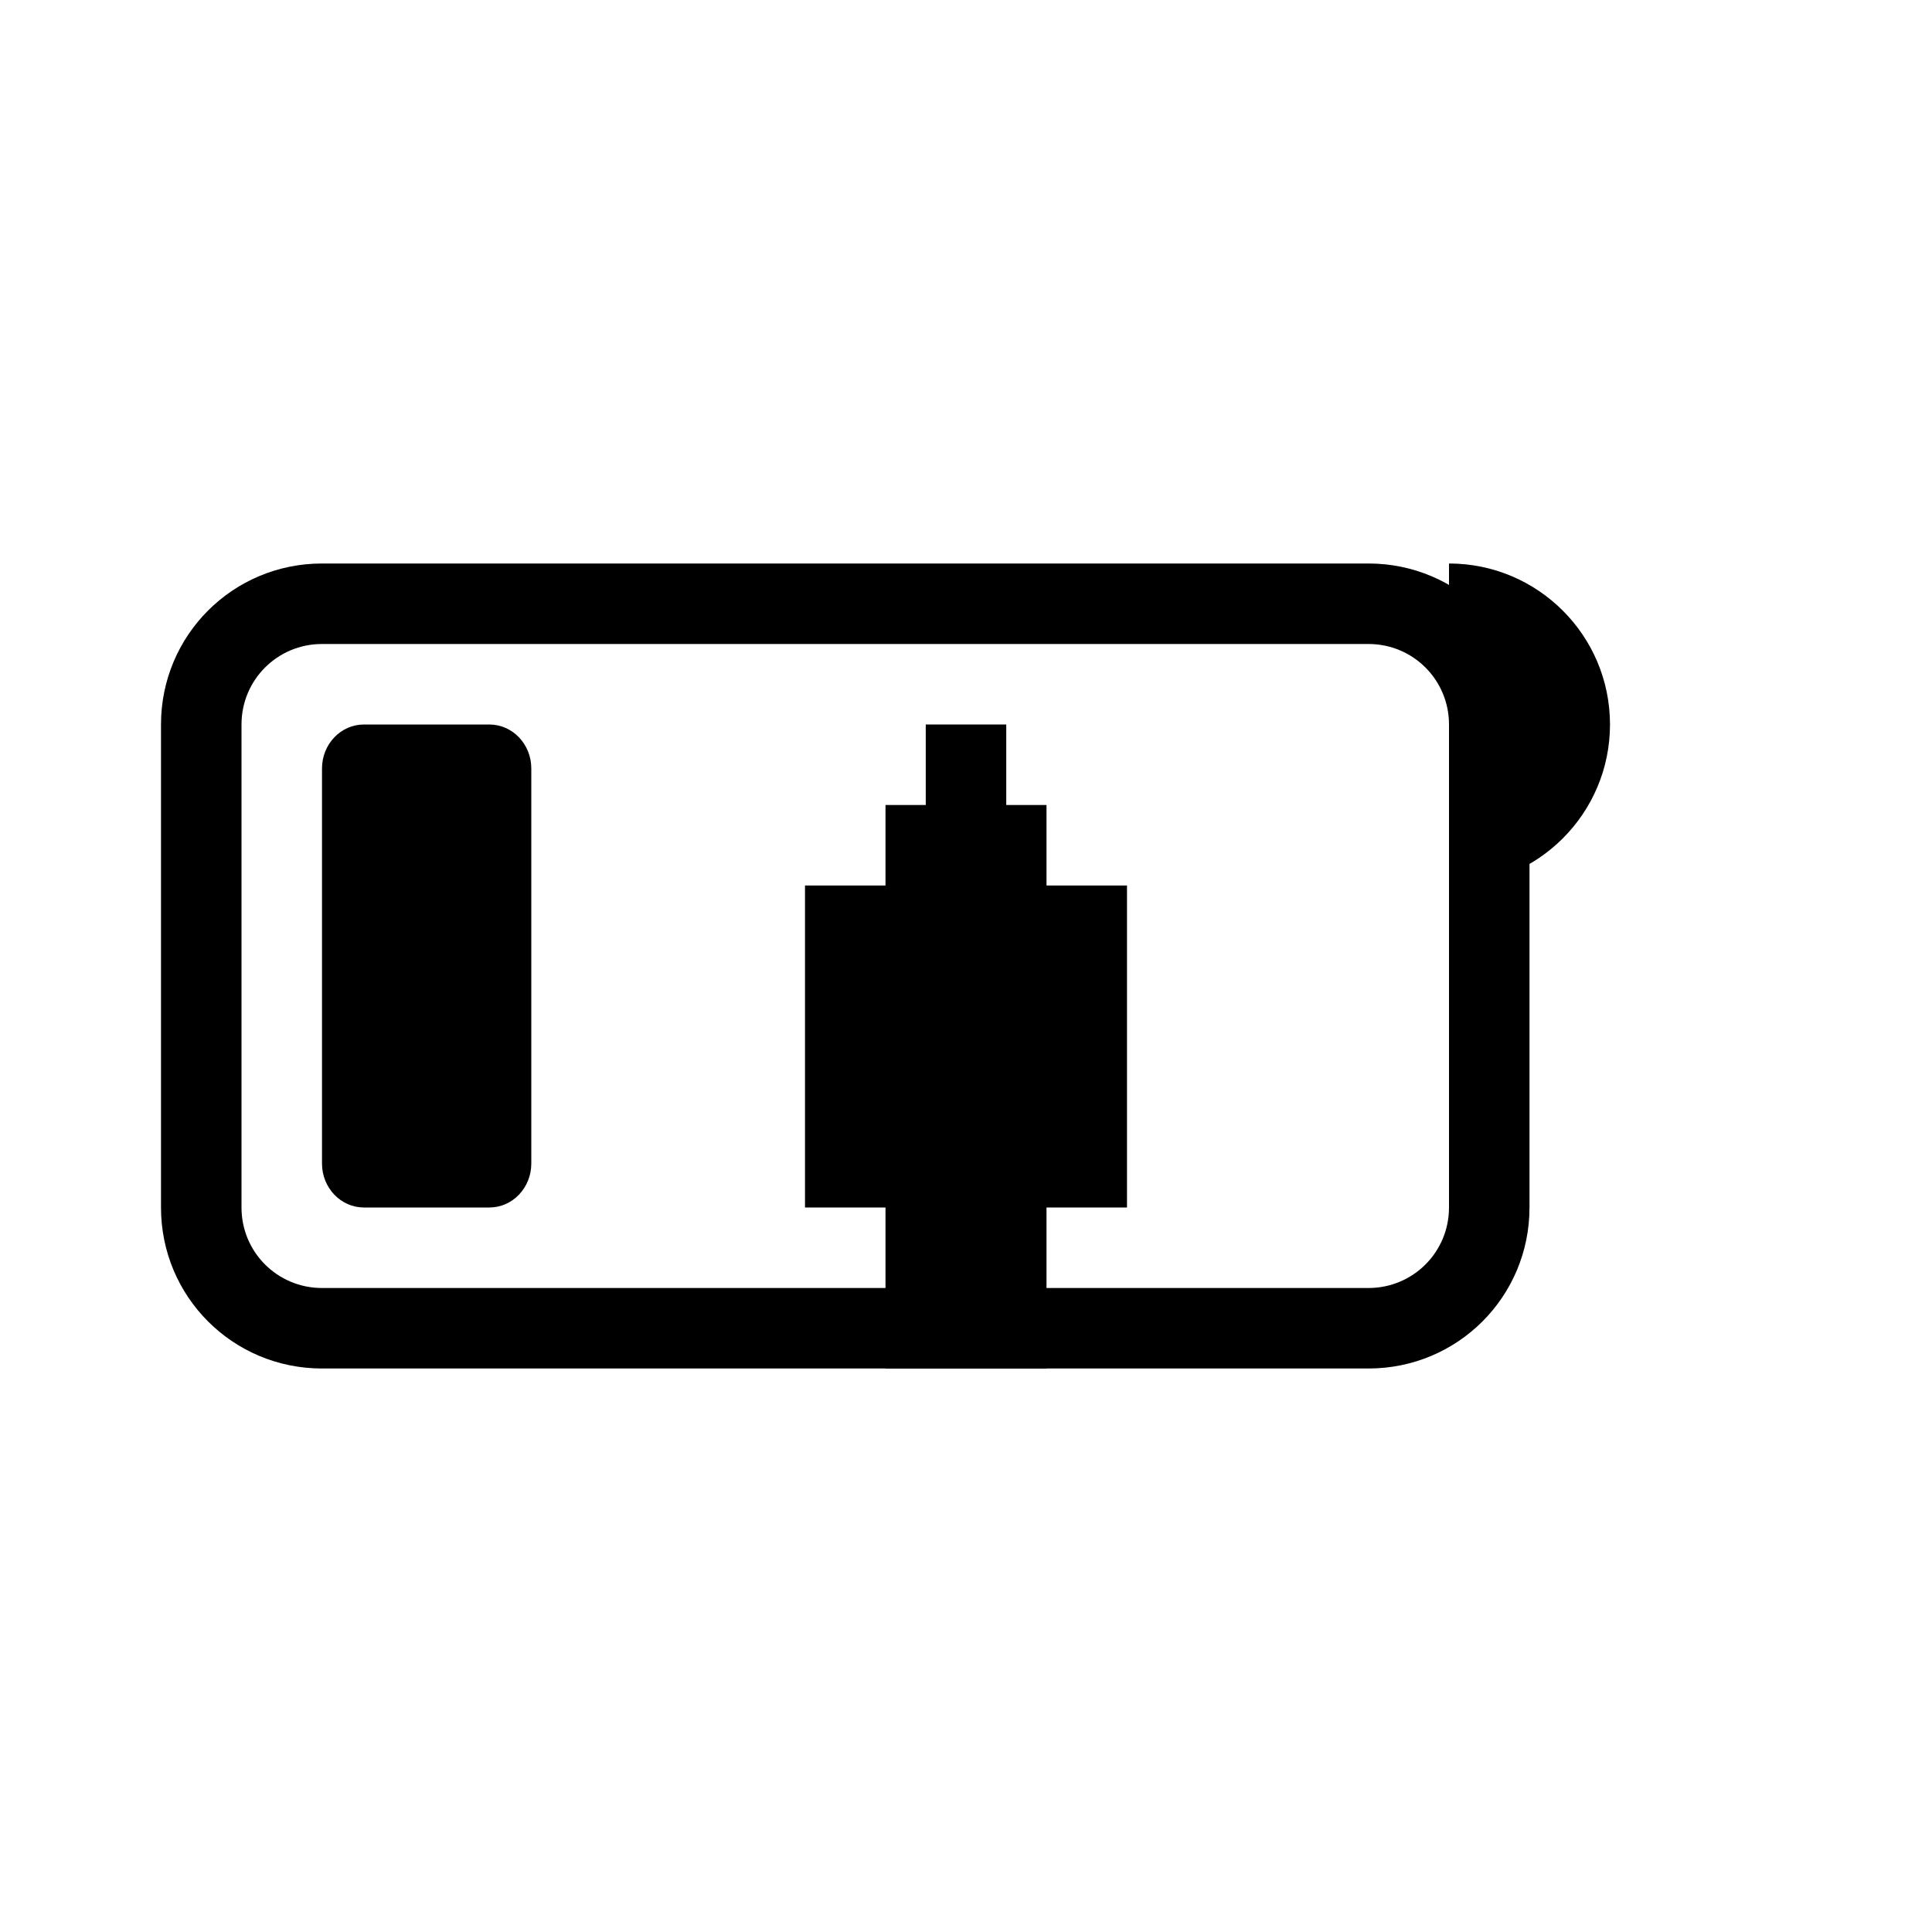
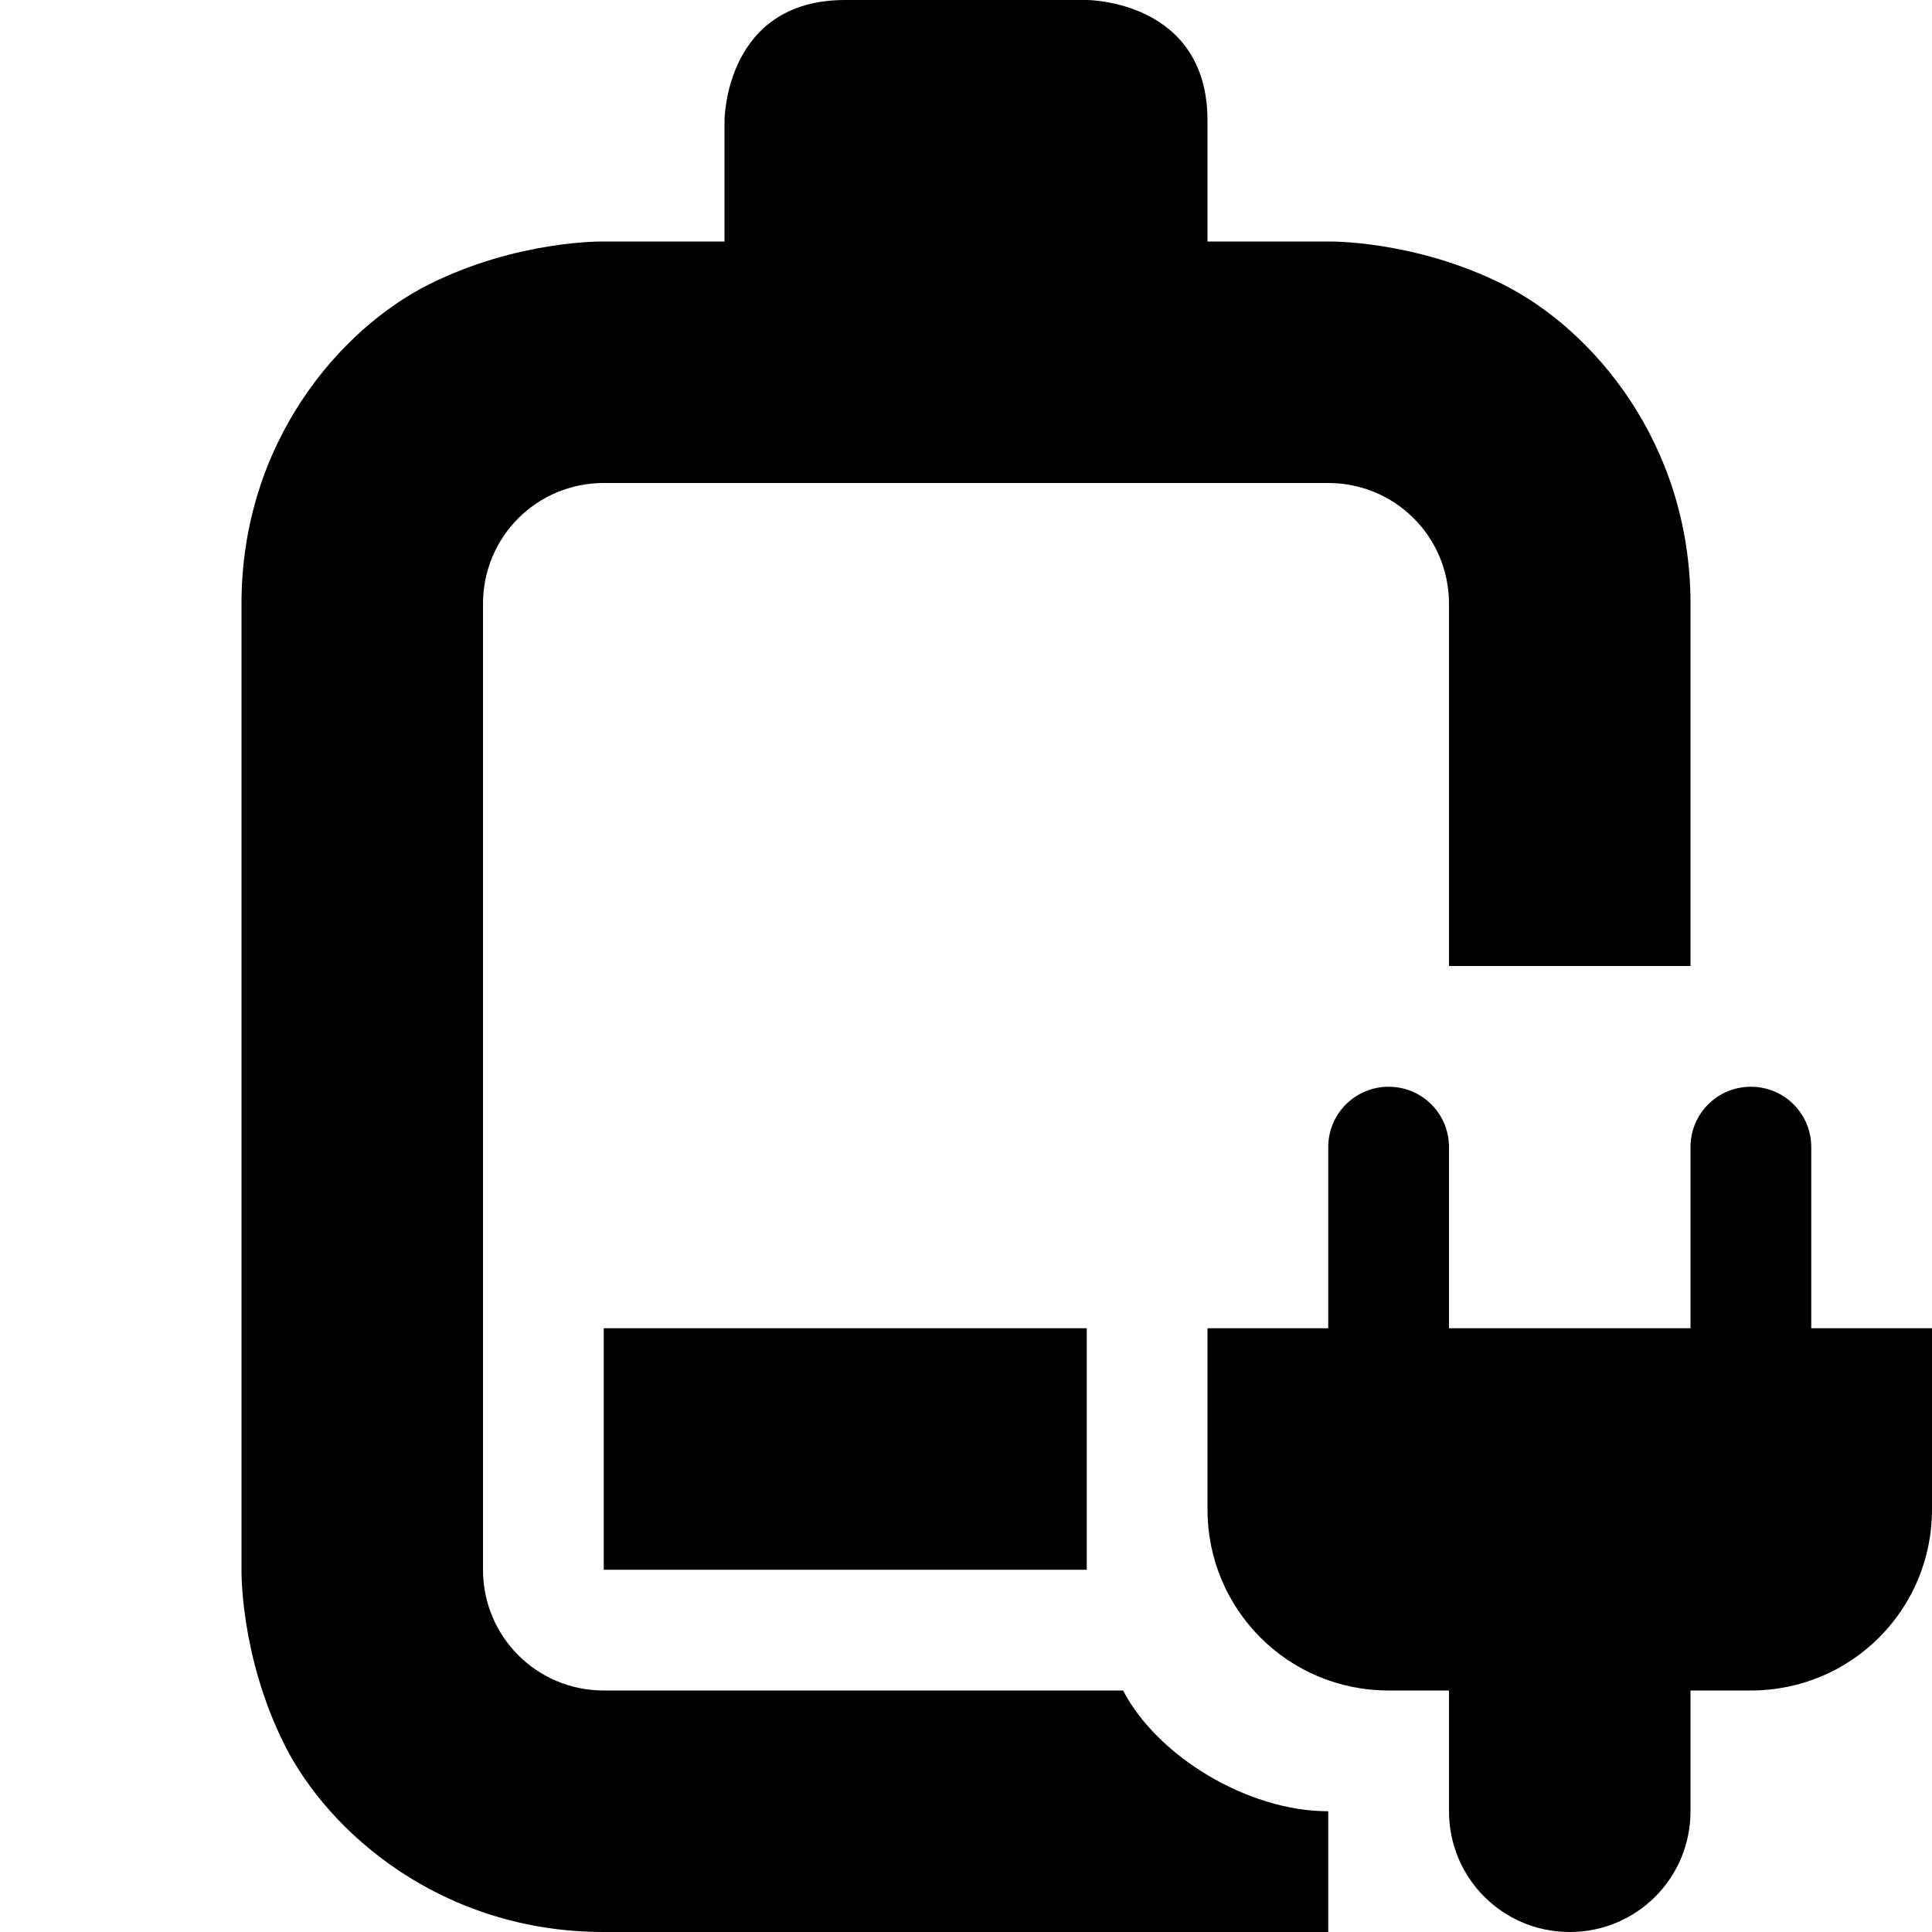
- <svg xmlns="http://www.w3.org/2000/svg" width="24" height="24" version="1.1">
-   <g transform="translate(2,4)" fill="currentColor">
-     <path d="m2 3c-1.108 0-2 0.892-2 2v6c0 1.108 0.892 2 2 2h13c1.108 0 2-0.892 2-2v-6c0-1.108-0.892-2-2-2zm0 1h13c0.554 0 1 0.446 1 1v6c0 0.554-0.446 1-1 1h-13c-0.554 0-1-0.446-1-1v-6c0-0.554 0.446-1 1-1z" style="paint-order:stroke fill markers" />
-     <rect x="2" y="5" width="2.6" height="6" rx=".521" ry=".546" style="paint-order:stroke fill markers" />
-     <path d="m16 3v4a2 2 0 0 0 2-2 2 2 0 0 0-2-2z" style="paint-order:stroke fill markers" />
-     <path d="M11 6v1h1v4h-1v2H9v-2H8v-4h1V6h2zM9.5 5v1h1V5h-1z" />
+ <svg xmlns="http://www.w3.org/2000/svg" version="1.1" width="16" height="16" id="svg7384" viewBox="0 0 16 16">
+   <defs id="defs7386" />
+   <g id="layer4" style="display:inline" transform="translate(-780,-180)">
+     <g id="battery-level-20-plugged-in" transform="translate(97.99999)" style="display:inline">
+       <path id="path84" style="fill:currentColor" d="m 687,191 v 2 l 4,2e-5 V 191 Z" class="success" />
+       <path id="path86" style="fill:currentColor" d="m 689,180 c -1,0 -1,1 -1,1 v 1 h -1 c 0,0 -0.709,-0.014 -1.447,0.355 C 684.814,182.725 684,183.666 684,185 v 8 c 0,0 -0.014,0.709 0.355,1.447 0.369,0.738 1.311,1.553 2.645,1.553 h 6 L 693,195 c -0.678,0 -1.423,-0.466 -1.699,-1 H 687 c -0.554,0 -1,-0.446 -1,-1 v -8 c 0,-0.554 0.446,-1 1,-1 h 4 2 c 0.554,0 1,0.446 1,1 v 3 h 2 v -3 c 0,-1.334 -0.814,-2.275 -1.553,-2.645 C 693.709,181.986 693,182 693,182 h -1 v -1 c 0,-1 -1,-1 -1,-1 z m 4.5,9 c -0.277,0 -0.5,0.223 -0.5,0.5 v 1.5 h -1 v 1.5 c 0,0.831 0.669,1.5 1.5,1.5 h 0.5 v 1 c 0,0.554 0.446,1 1,1 0.554,0 1,-0.446 1,-1 v -1 h 0.5 c 0.831,0 1.5,-0.669 1.5,-1.5 V 191 h -1 v -1.5 c 0,-0.277 -0.223,-0.5 -0.5,-0.5 -0.277,0 -0.5,0.223 -0.5,0.5 v 1.5 h -2 v -1.5 c 0,-0.277 -0.223,-0.5 -0.5,-0.5 z" />
+     </g>
  </g>
</svg>
